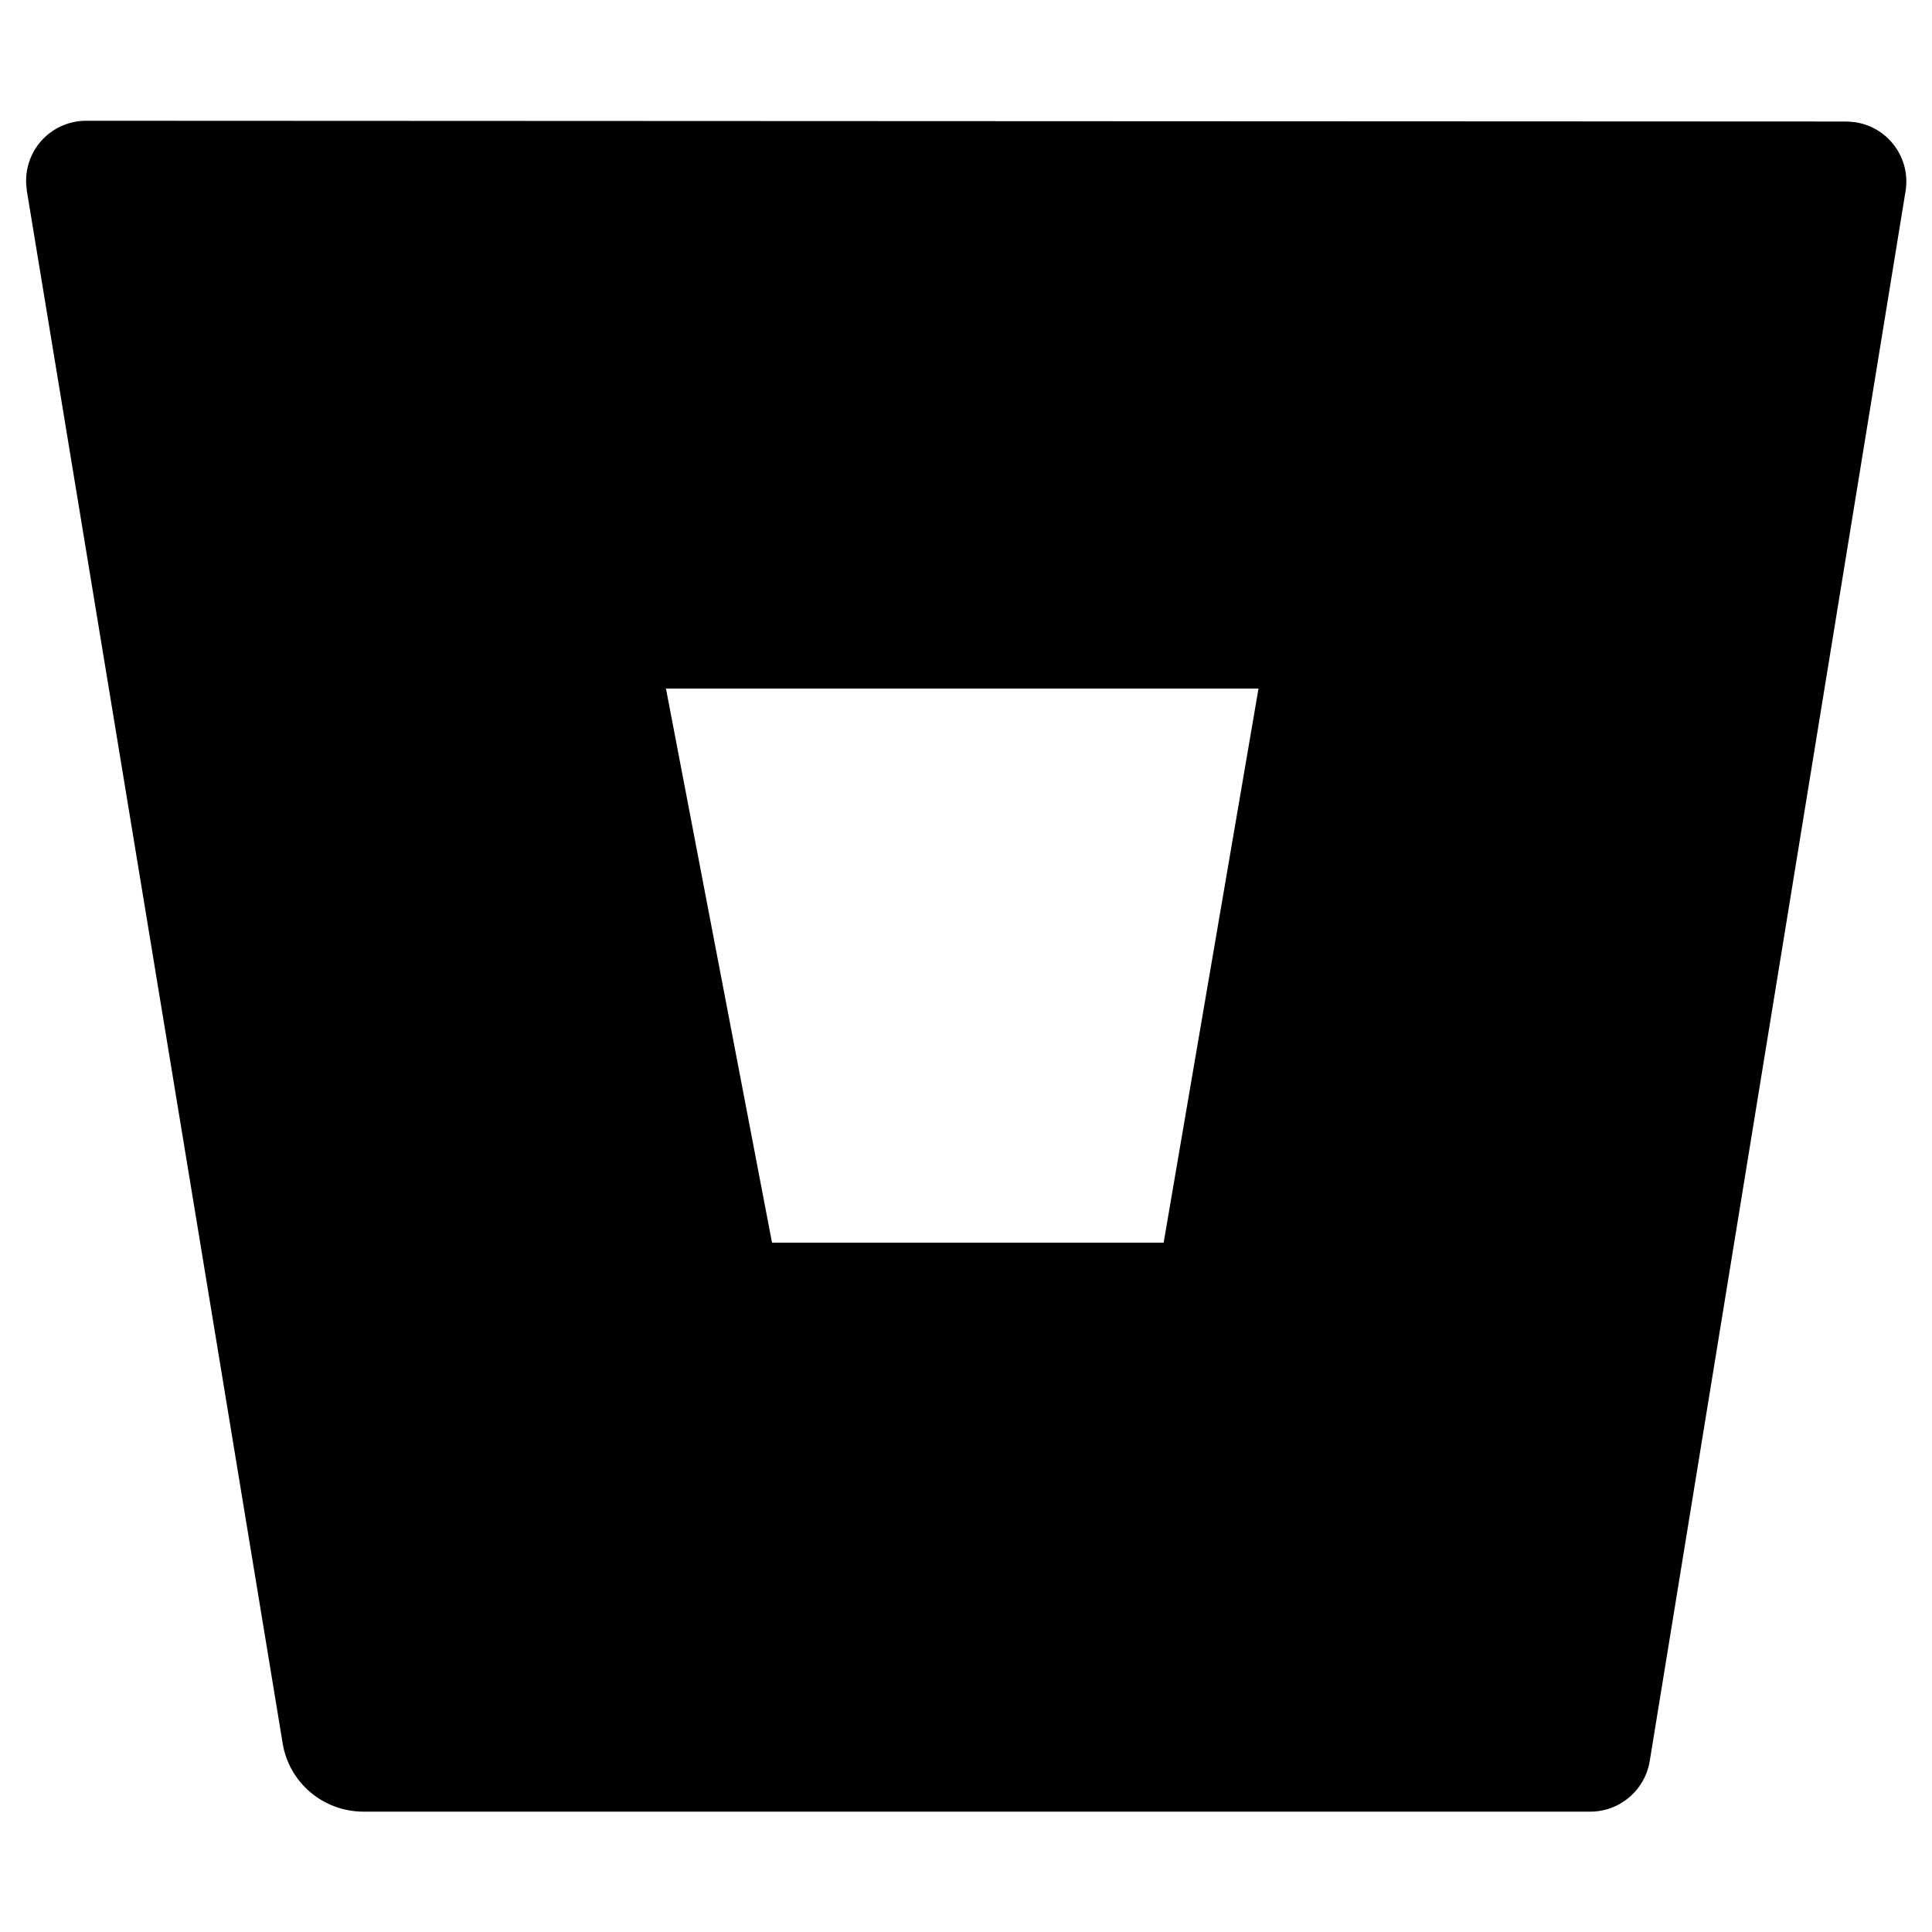
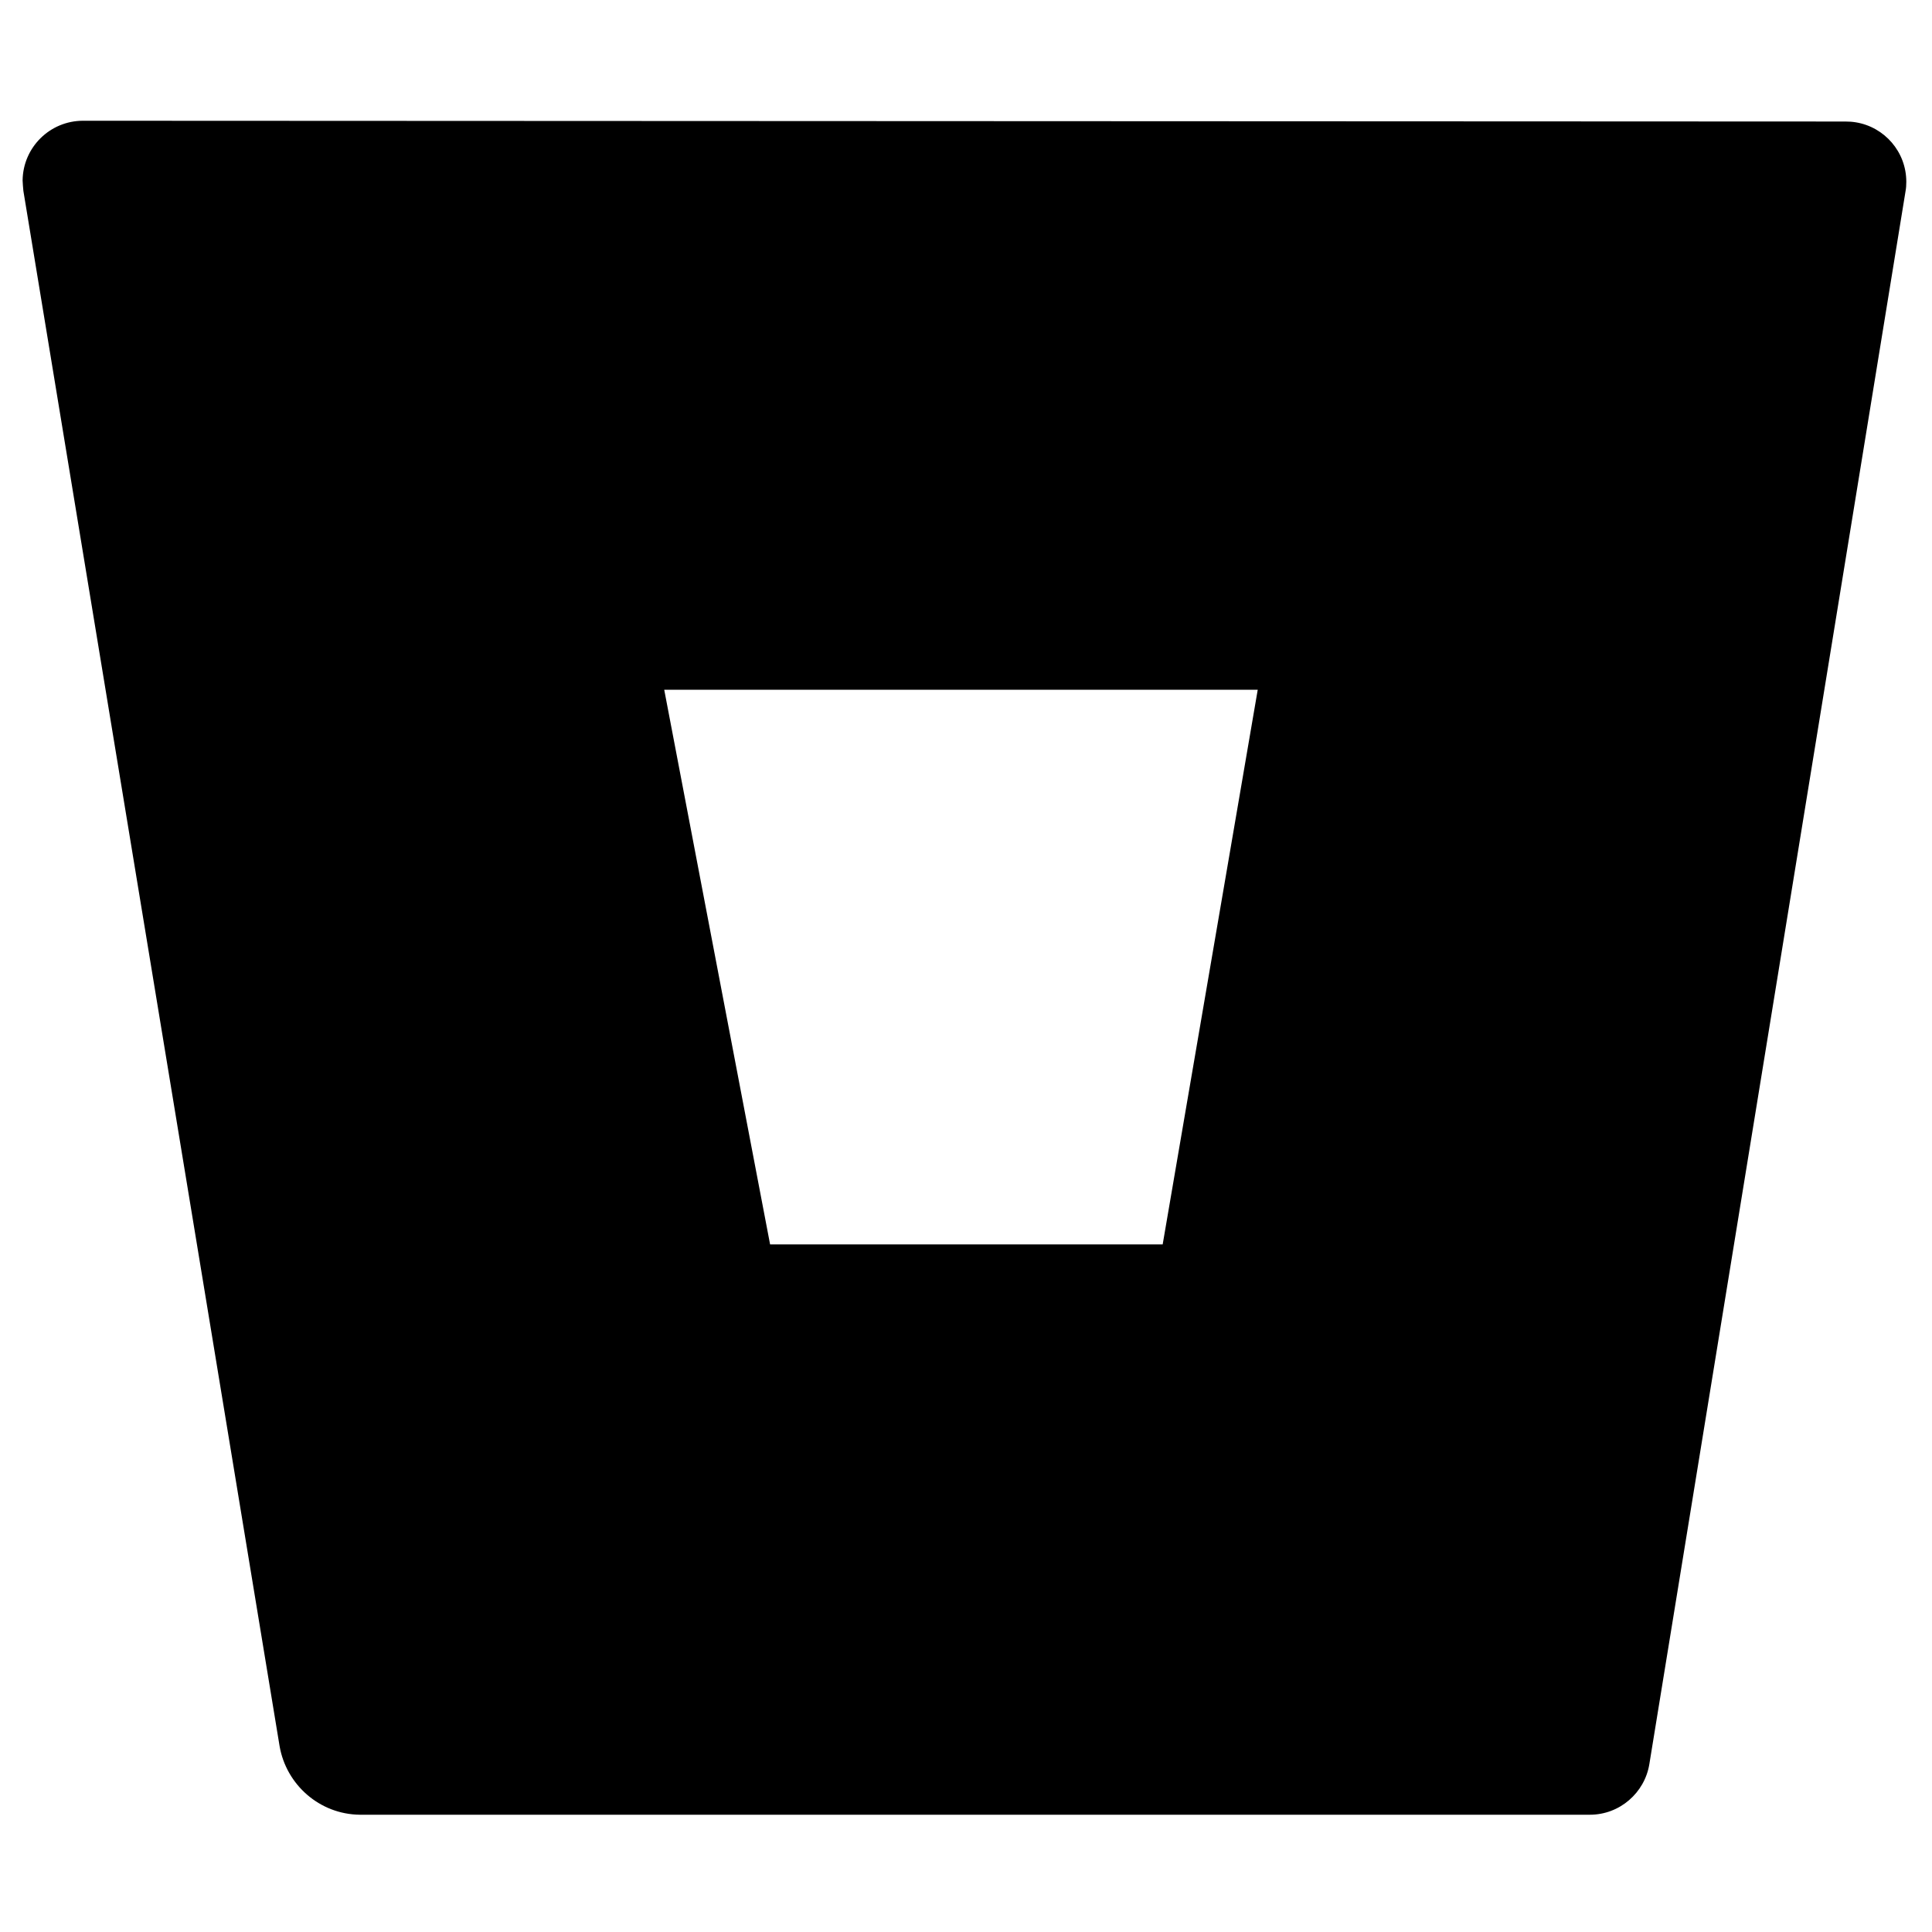
- <svg xmlns="http://www.w3.org/2000/svg" height="1000" width="1000">
-   <path d="M45.1 62.5C27.7 62.3 13.7 76 13.5 93.4c0 1.7 .2 3.5 .4 5.4l132.4 803.5c3.3 20.4 20.9 35.2 41.4 35.4h635c15.4 .2 28.7 -10.9 31.2 -26.2L986.3 99c2.8 -17 -8.8 -33 -25.8 -35.7 -1.7 -.2 -3.5 -.4 -5.4 -.4l-910 -.4zm557.2 580.7H399.6L344.7 356.4h306.7l-49.1 286.8z" />
+ <svg xmlns="http://www.w3.org/2000/svg" height="1000" width="1000.0">
+   <path d="m43.4 62.5l911.7 0.4c1.8 0 3.6 0.1 5.4 0.4 14.9 2.4 26.2 15.3 26.2 30.8 0 1.7-0.1 3.3-0.4 4.9l-132.6 814.1c-2.4 14.8-15.3 26.2-30.8 26.2-0.2 0-0.3 0-0.4 0h-636.2c-20.9-0.2-38.2-15.6-41.6-35.6l-132.6-804.9c-0.2-1.8-0.3-3.6-0.4-5.4 0.2-17.1 14.1-30.9 31.3-30.9 0.1 0 0.2 0 0.4 0z m558.4 581.6l49.2-287.1h-307.2l54.8 287.1h203.2z" />
</svg>
